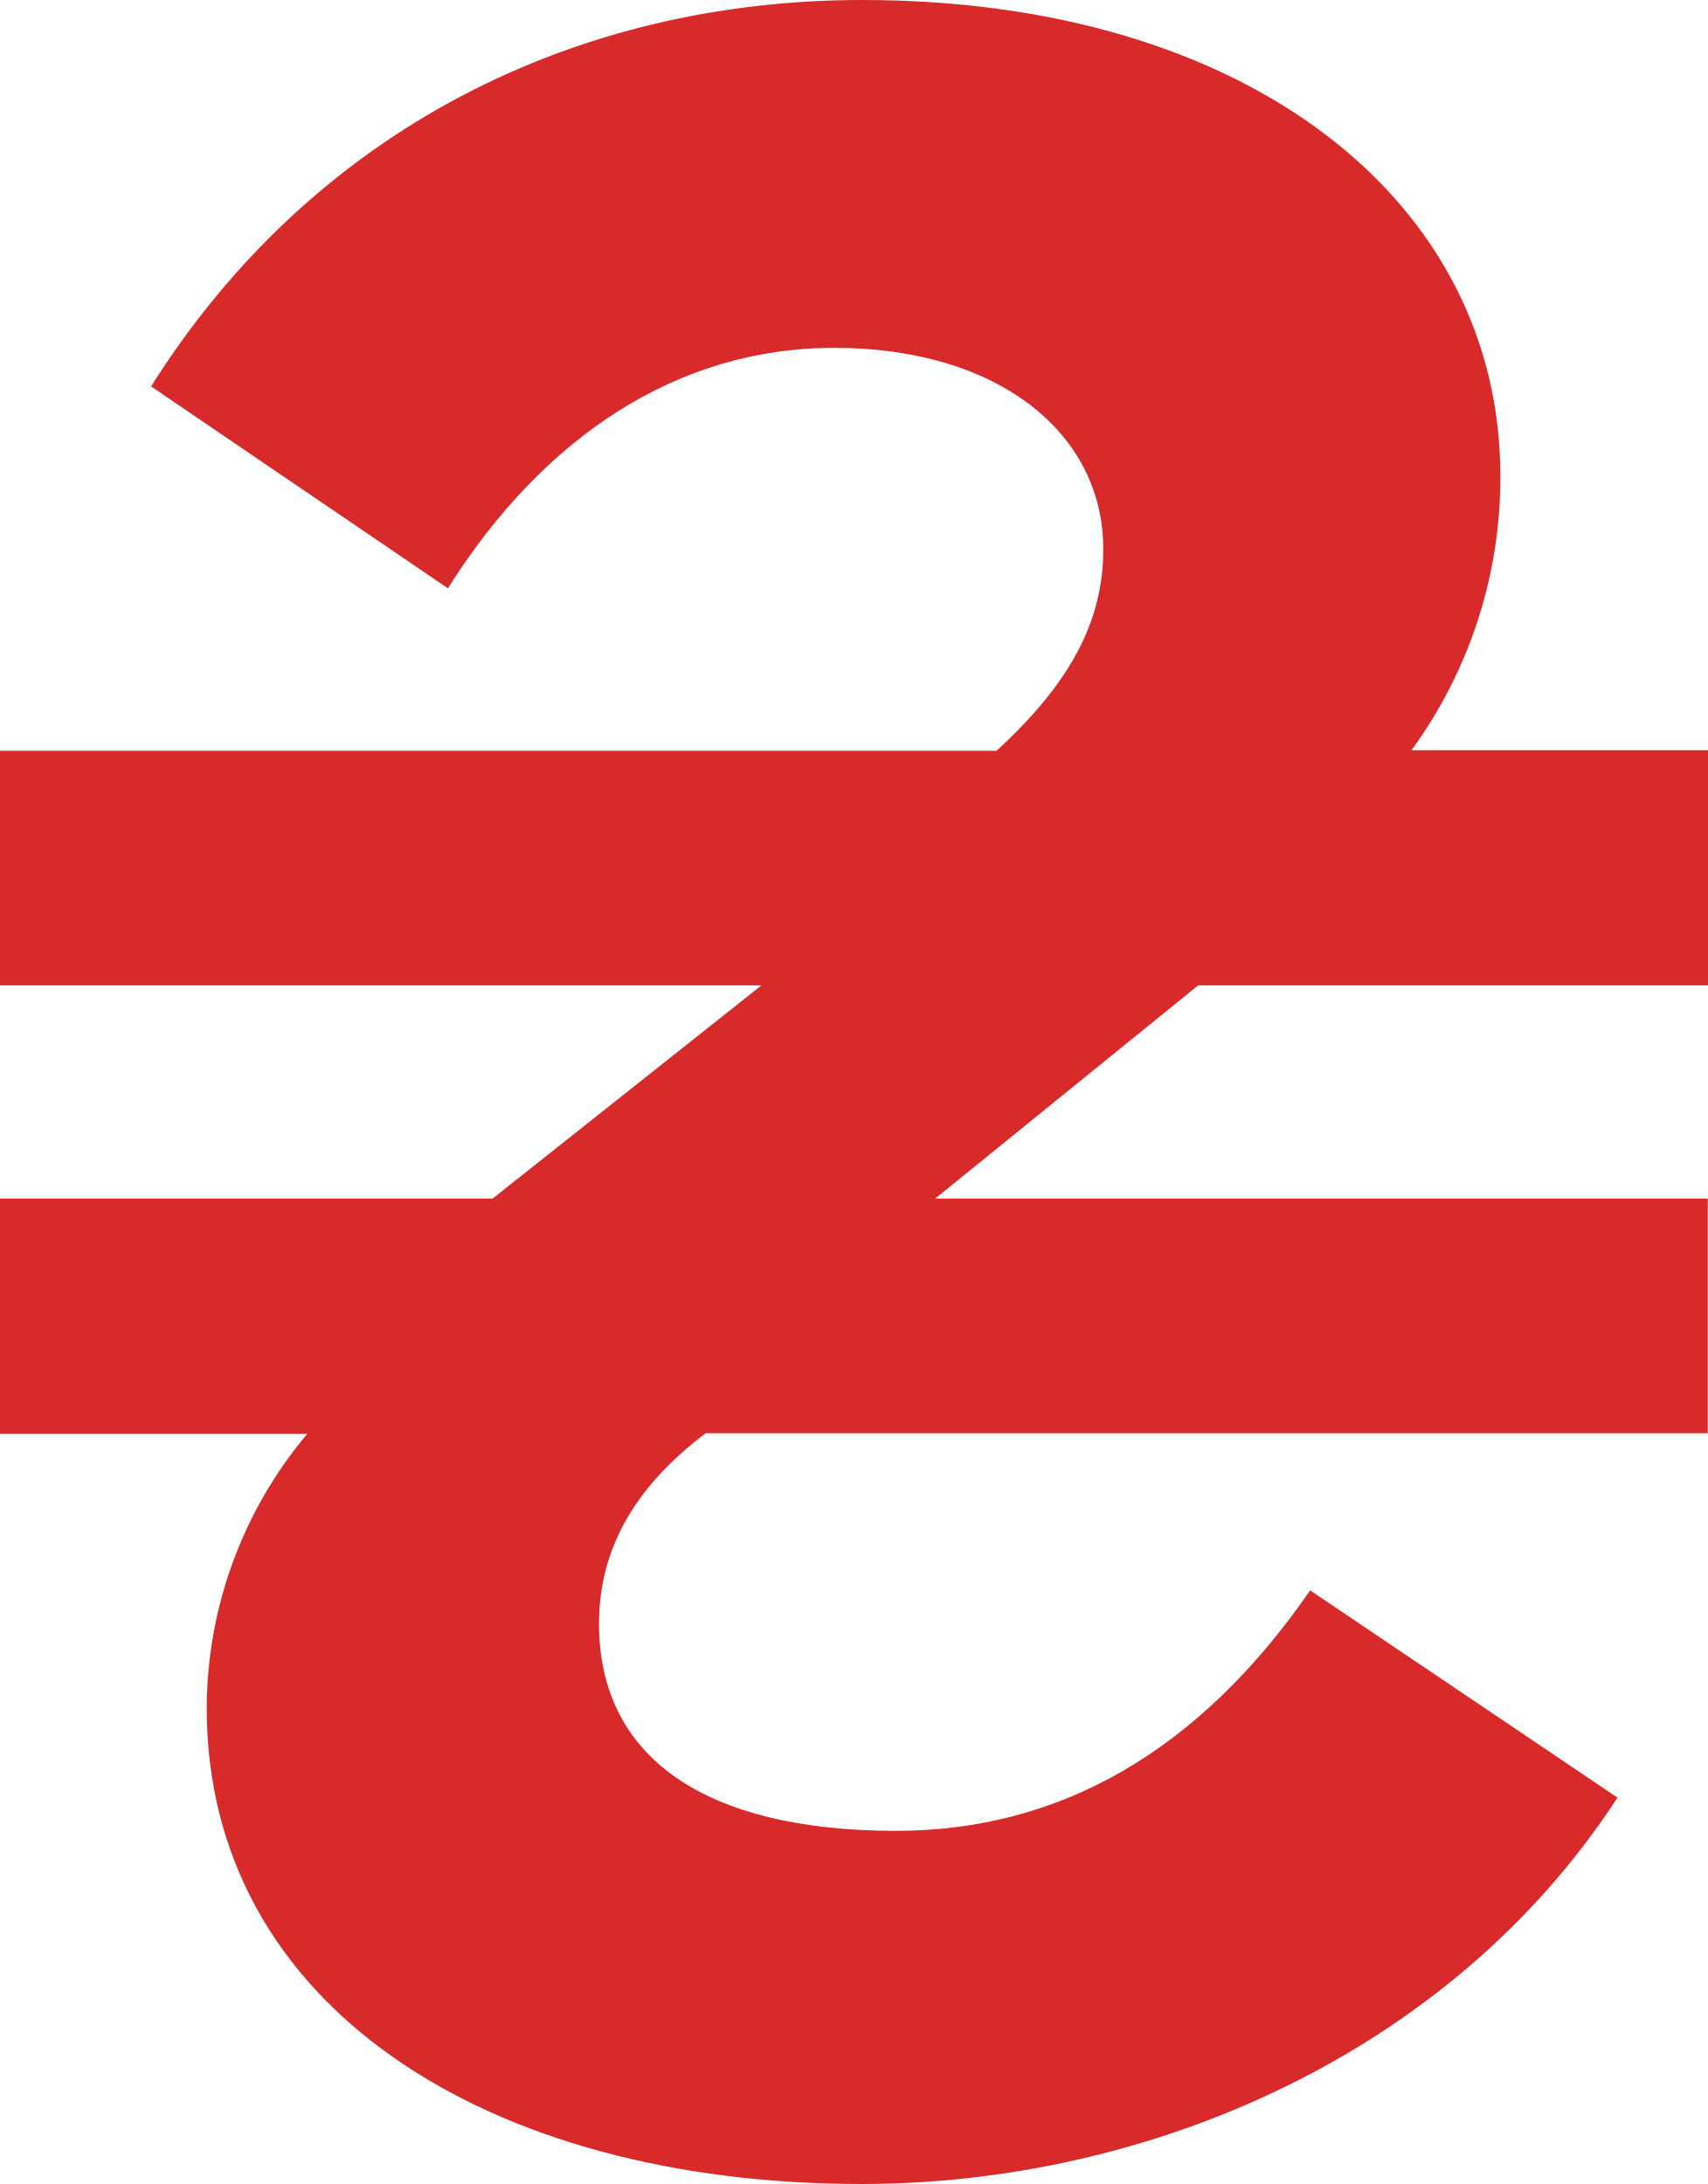
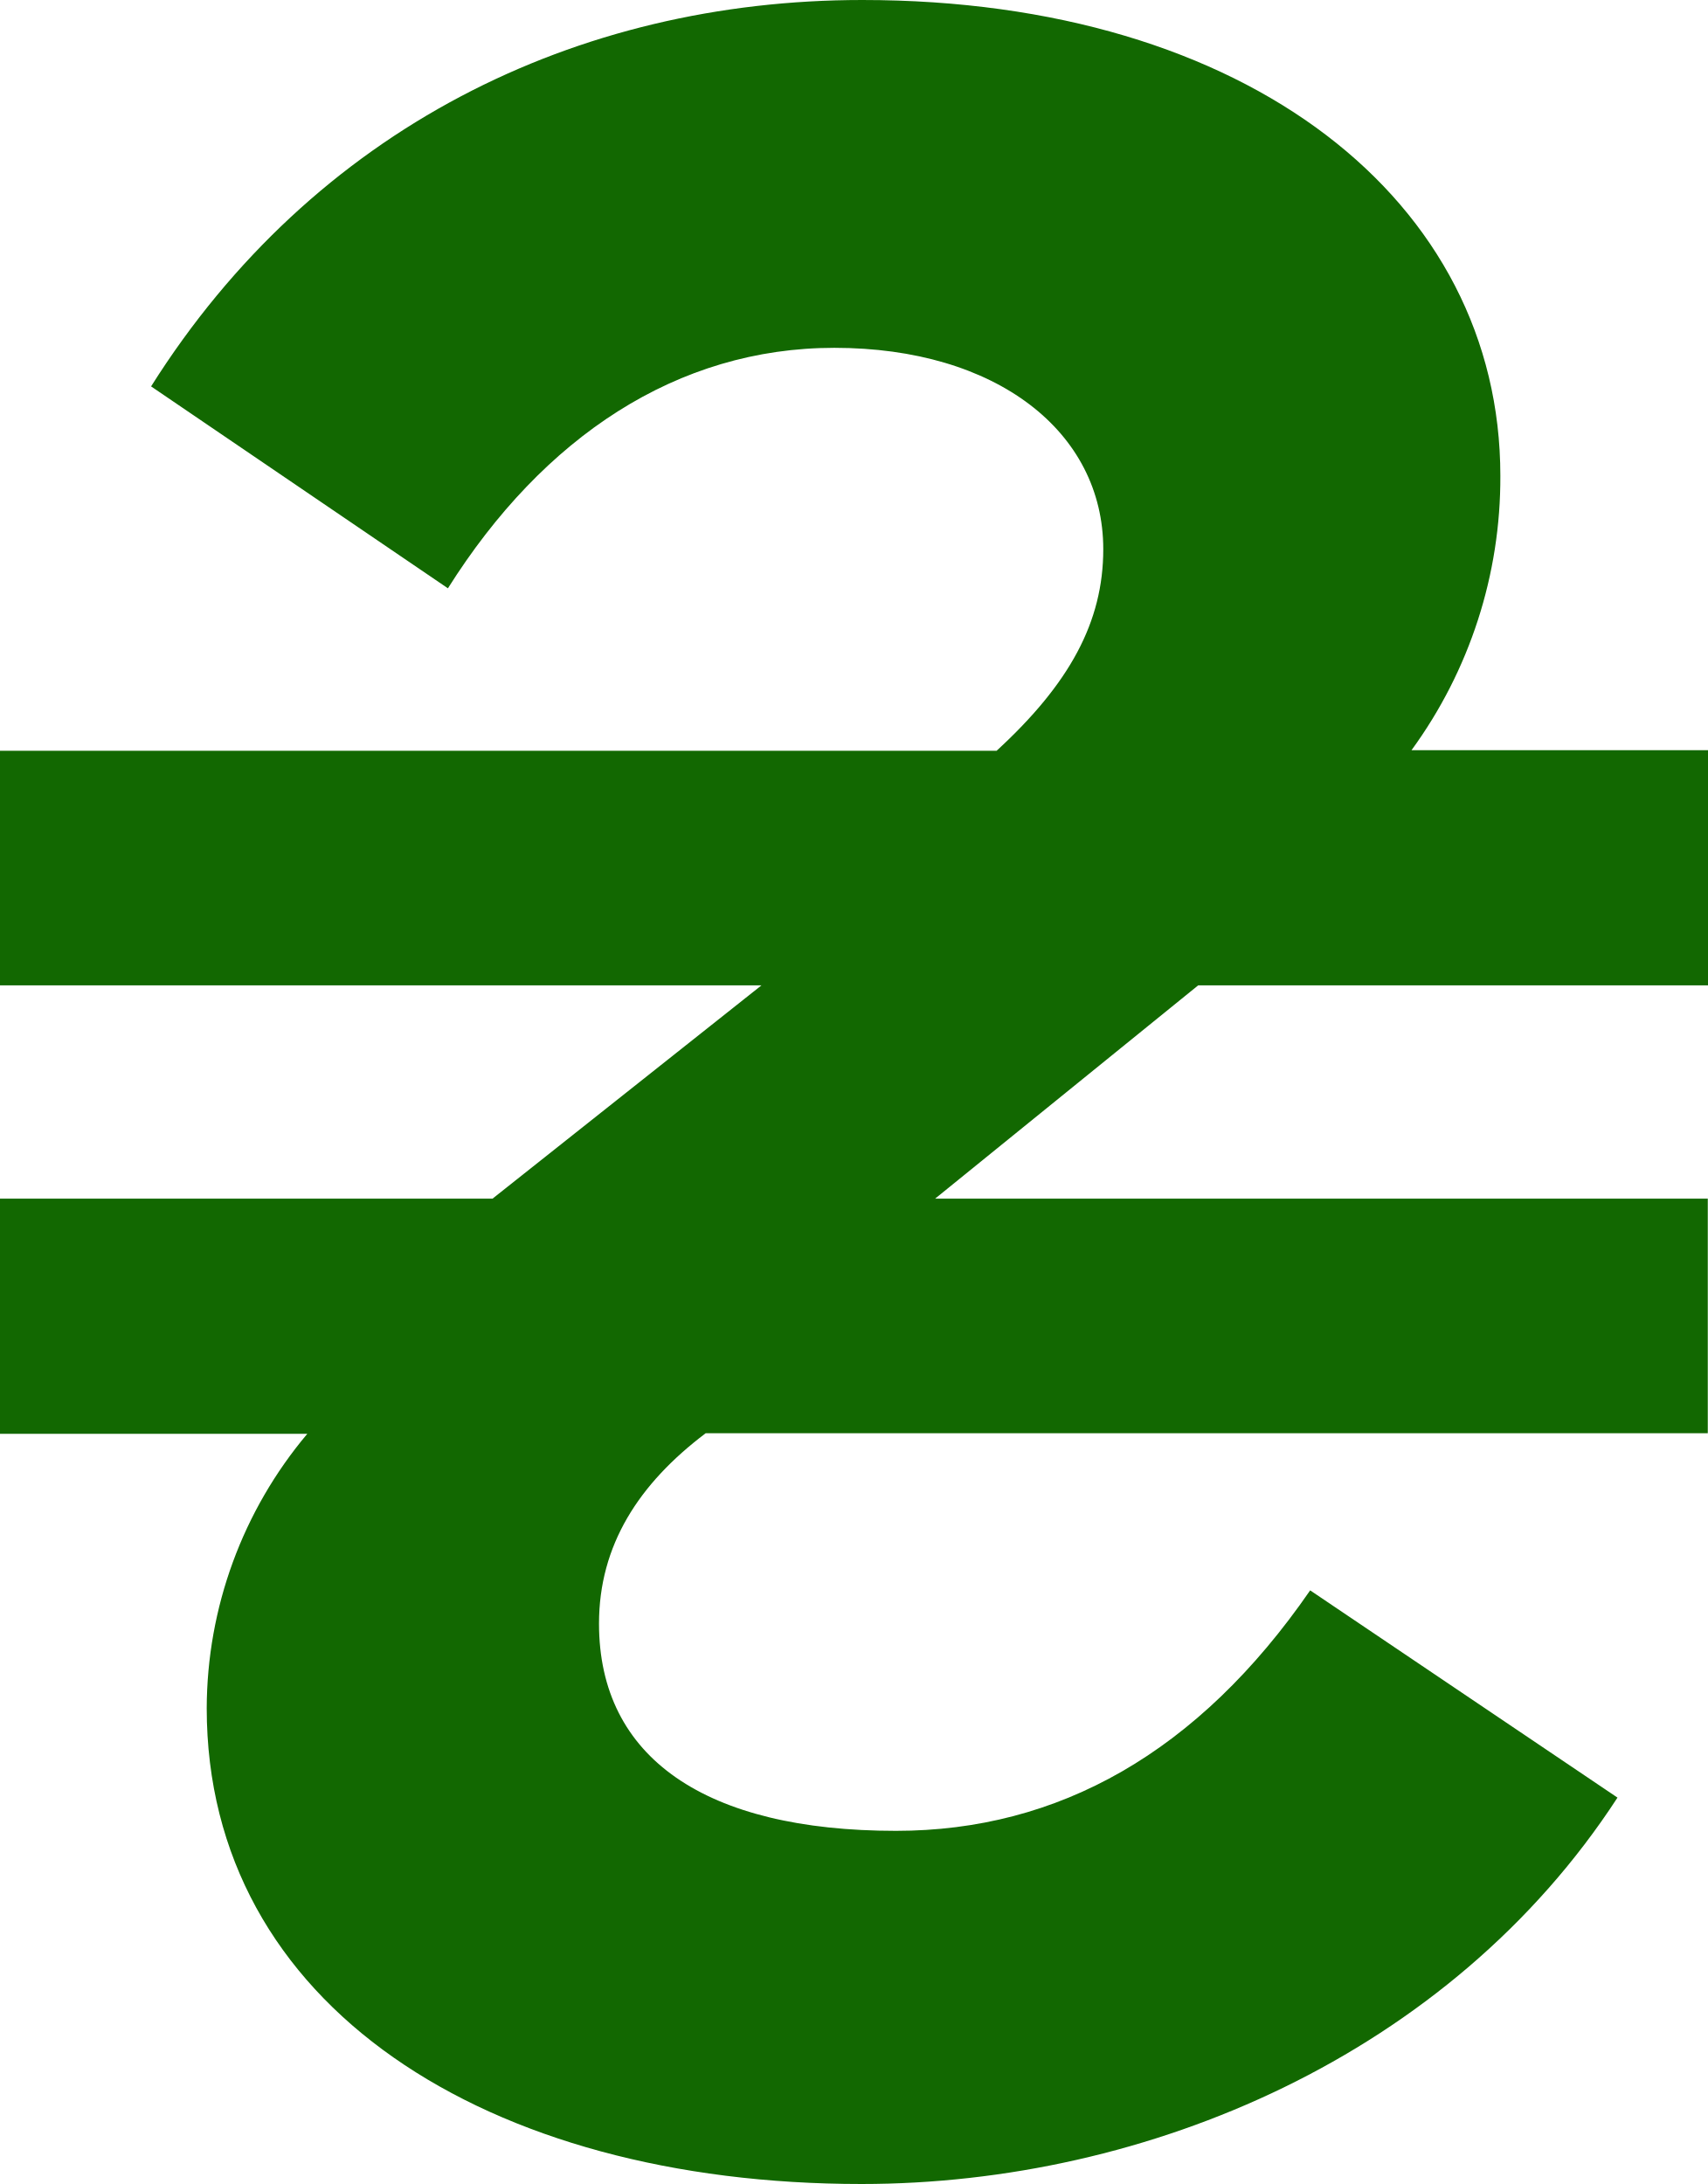
<svg xmlns="http://www.w3.org/2000/svg" id="Layer_1" data-name="Layer 1" viewBox="0 0 96.08 122.88">
-   <path d="M67.41,55.44l-14.8,12H96.08V80.64H39.7c-3.76,2.84-6,6.3-6,10.71,0,7.56,6,11.66,16.71,11.66,9.13,0,17-4.4,23.3-13.53L91,101.14c-9.43,14.5-26.46,21.74-42.53,21.74-21.11,0-36.84-10.07-36.84-26.77a24.07,24.07,0,0,1,5.66-15.44H0V67.44H27.71l15.13-12H0V42.24H56.07c4.1-3.77,6-7.24,6-11.34,0-6.6-6-11.33-15.13-11.33-8.83,0-16.37,5-21.74,13.53L8.5,21.74C17.64,7.24,32.44,0,48.51,0c21.73,0,35.9,11.34,35.9,26.77a26,26,0,0,1-5,15.44h16.7V55.44Z" fill="rgb( 216, 42, 42)" />
+   <path d="M67.41,55.44l-14.8,12H96.08V80.64H39.7c-3.76,2.84-6,6.3-6,10.71,0,7.56,6,11.66,16.71,11.66,9.13,0,17-4.4,23.3-13.53L91,101.14c-9.43,14.5-26.46,21.74-42.53,21.74-21.11,0-36.84-10.07-36.84-26.77a24.07,24.07,0,0,1,5.66-15.44H0V67.44H27.71l15.13-12H0V42.24H56.07c4.1-3.77,6-7.24,6-11.34,0-6.6-6-11.33-15.13-11.33-8.83,0-16.37,5-21.74,13.53L8.5,21.74C17.64,7.24,32.44,0,48.51,0c21.73,0,35.9,11.34,35.9,26.77a26,26,0,0,1-5,15.44h16.7V55.44Z" fill="rgb(18, 104, 1)" />
</svg>
